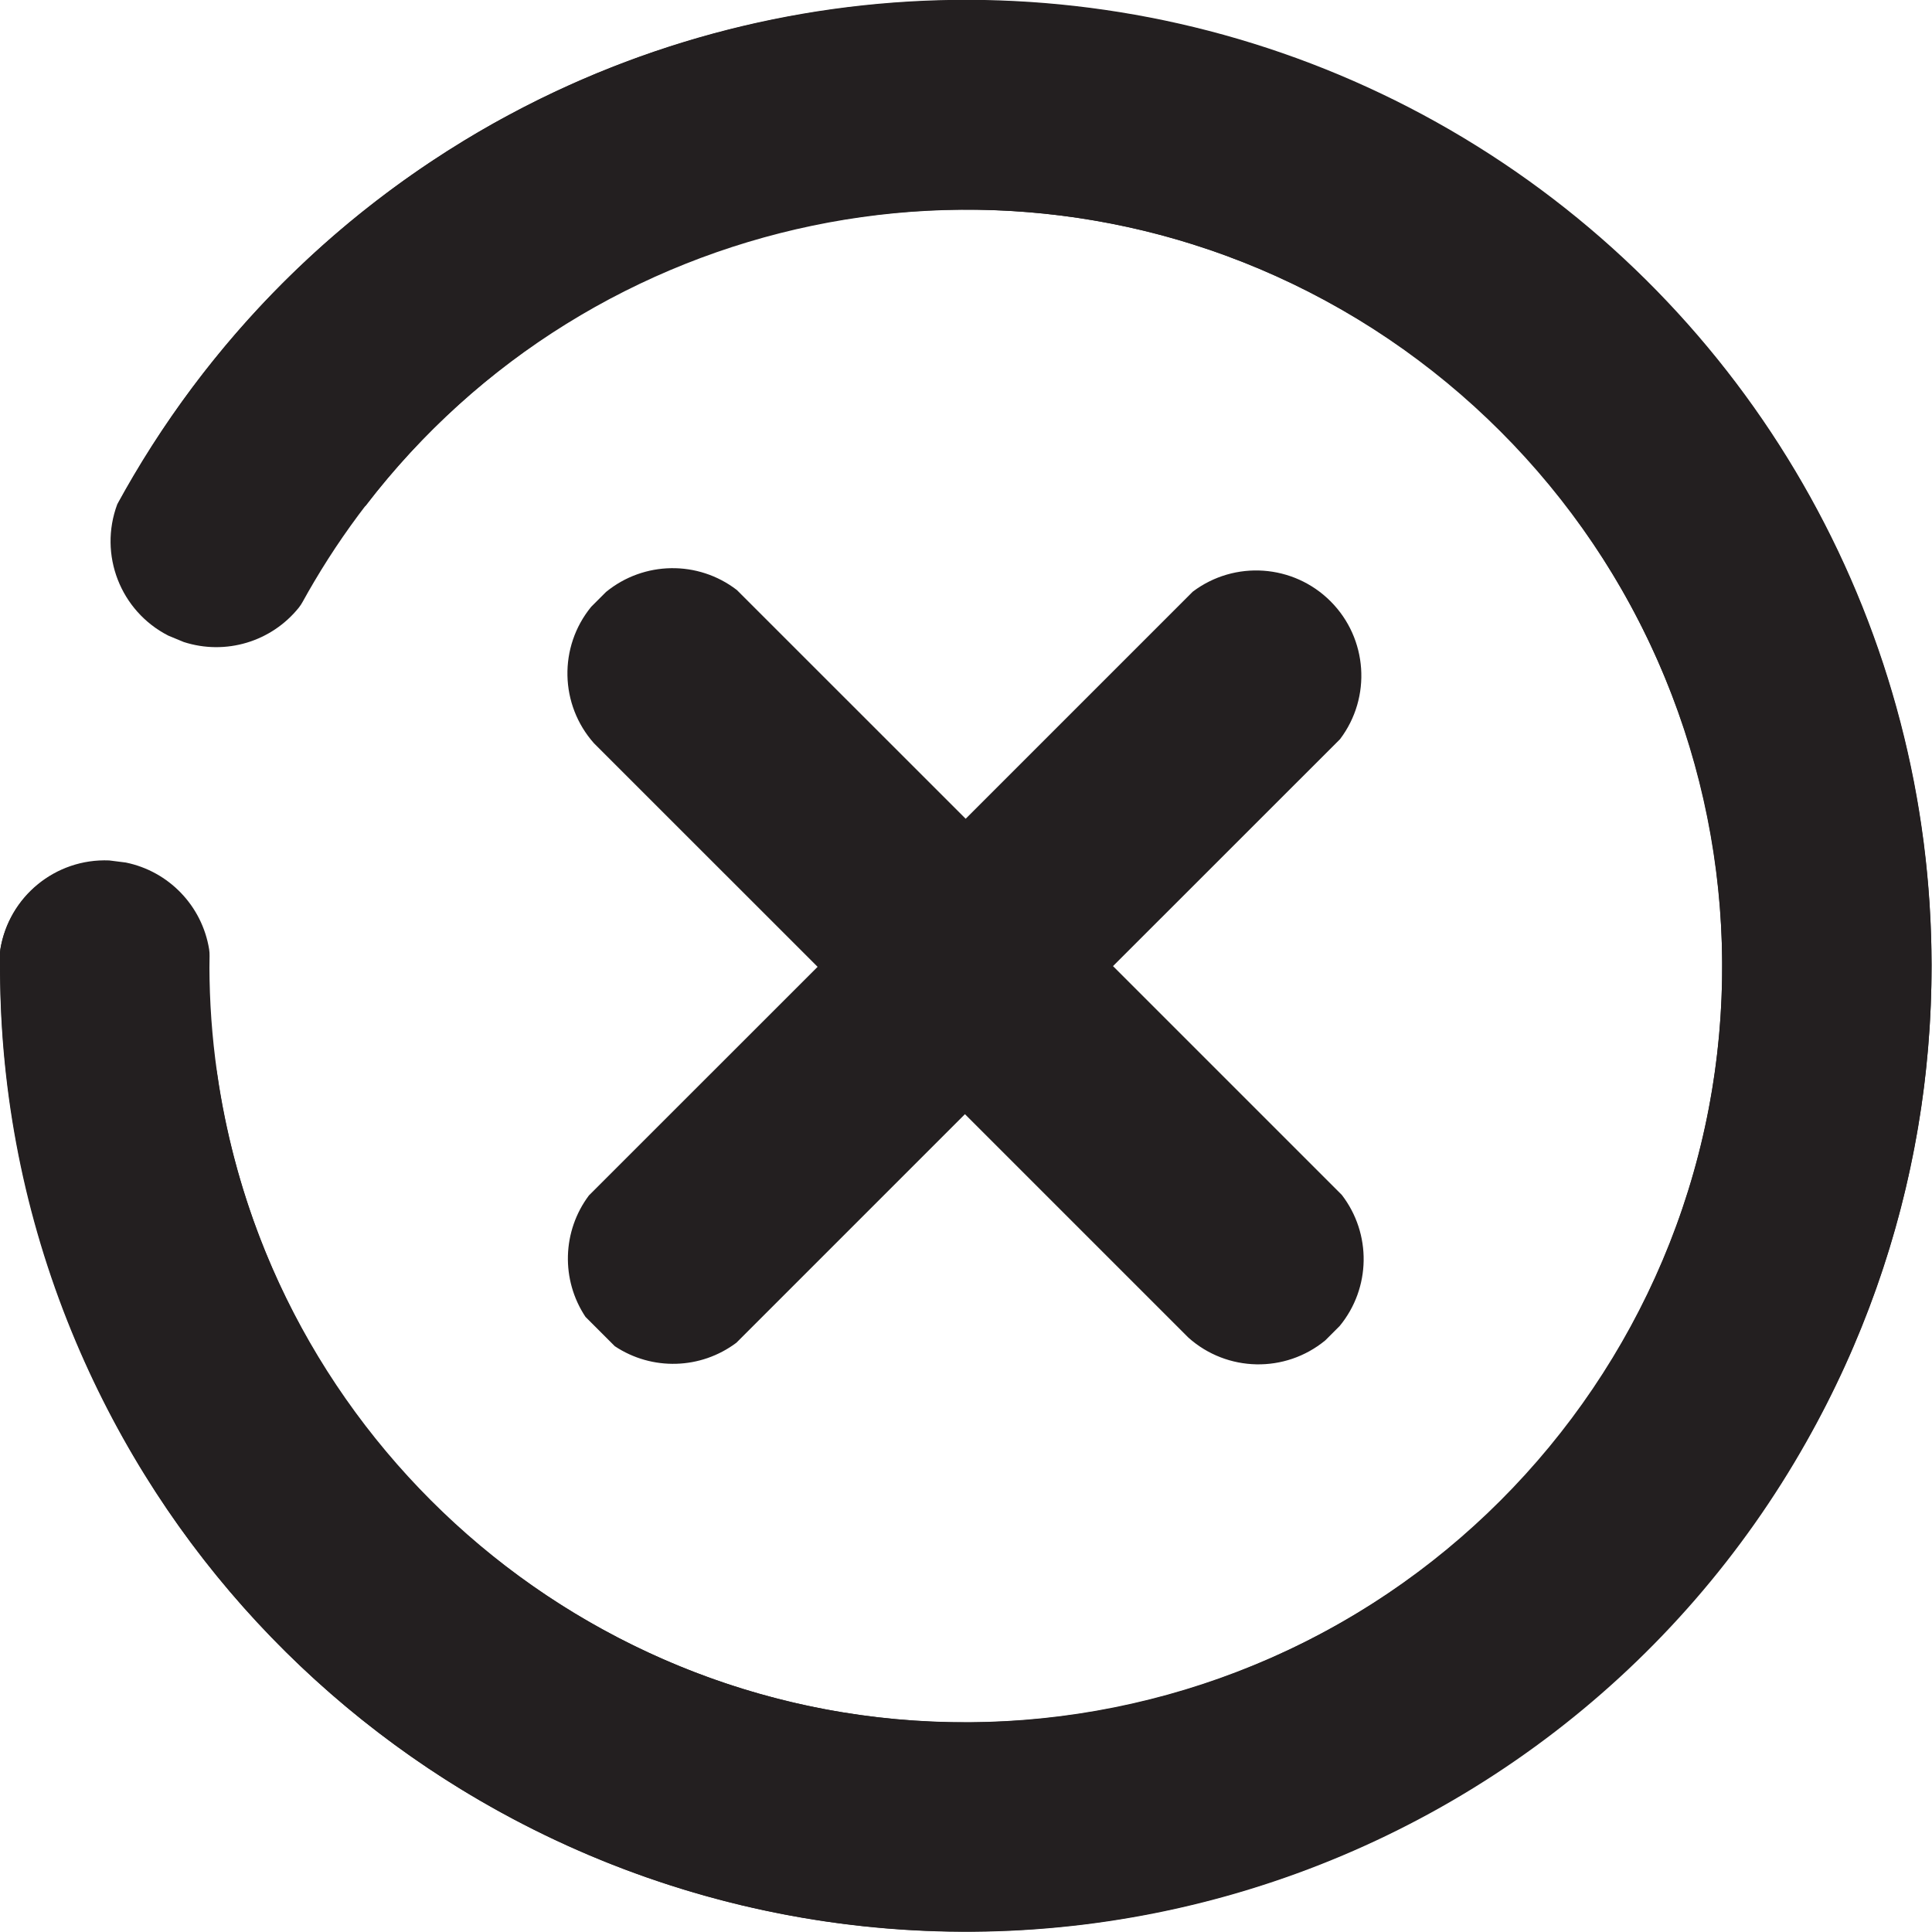
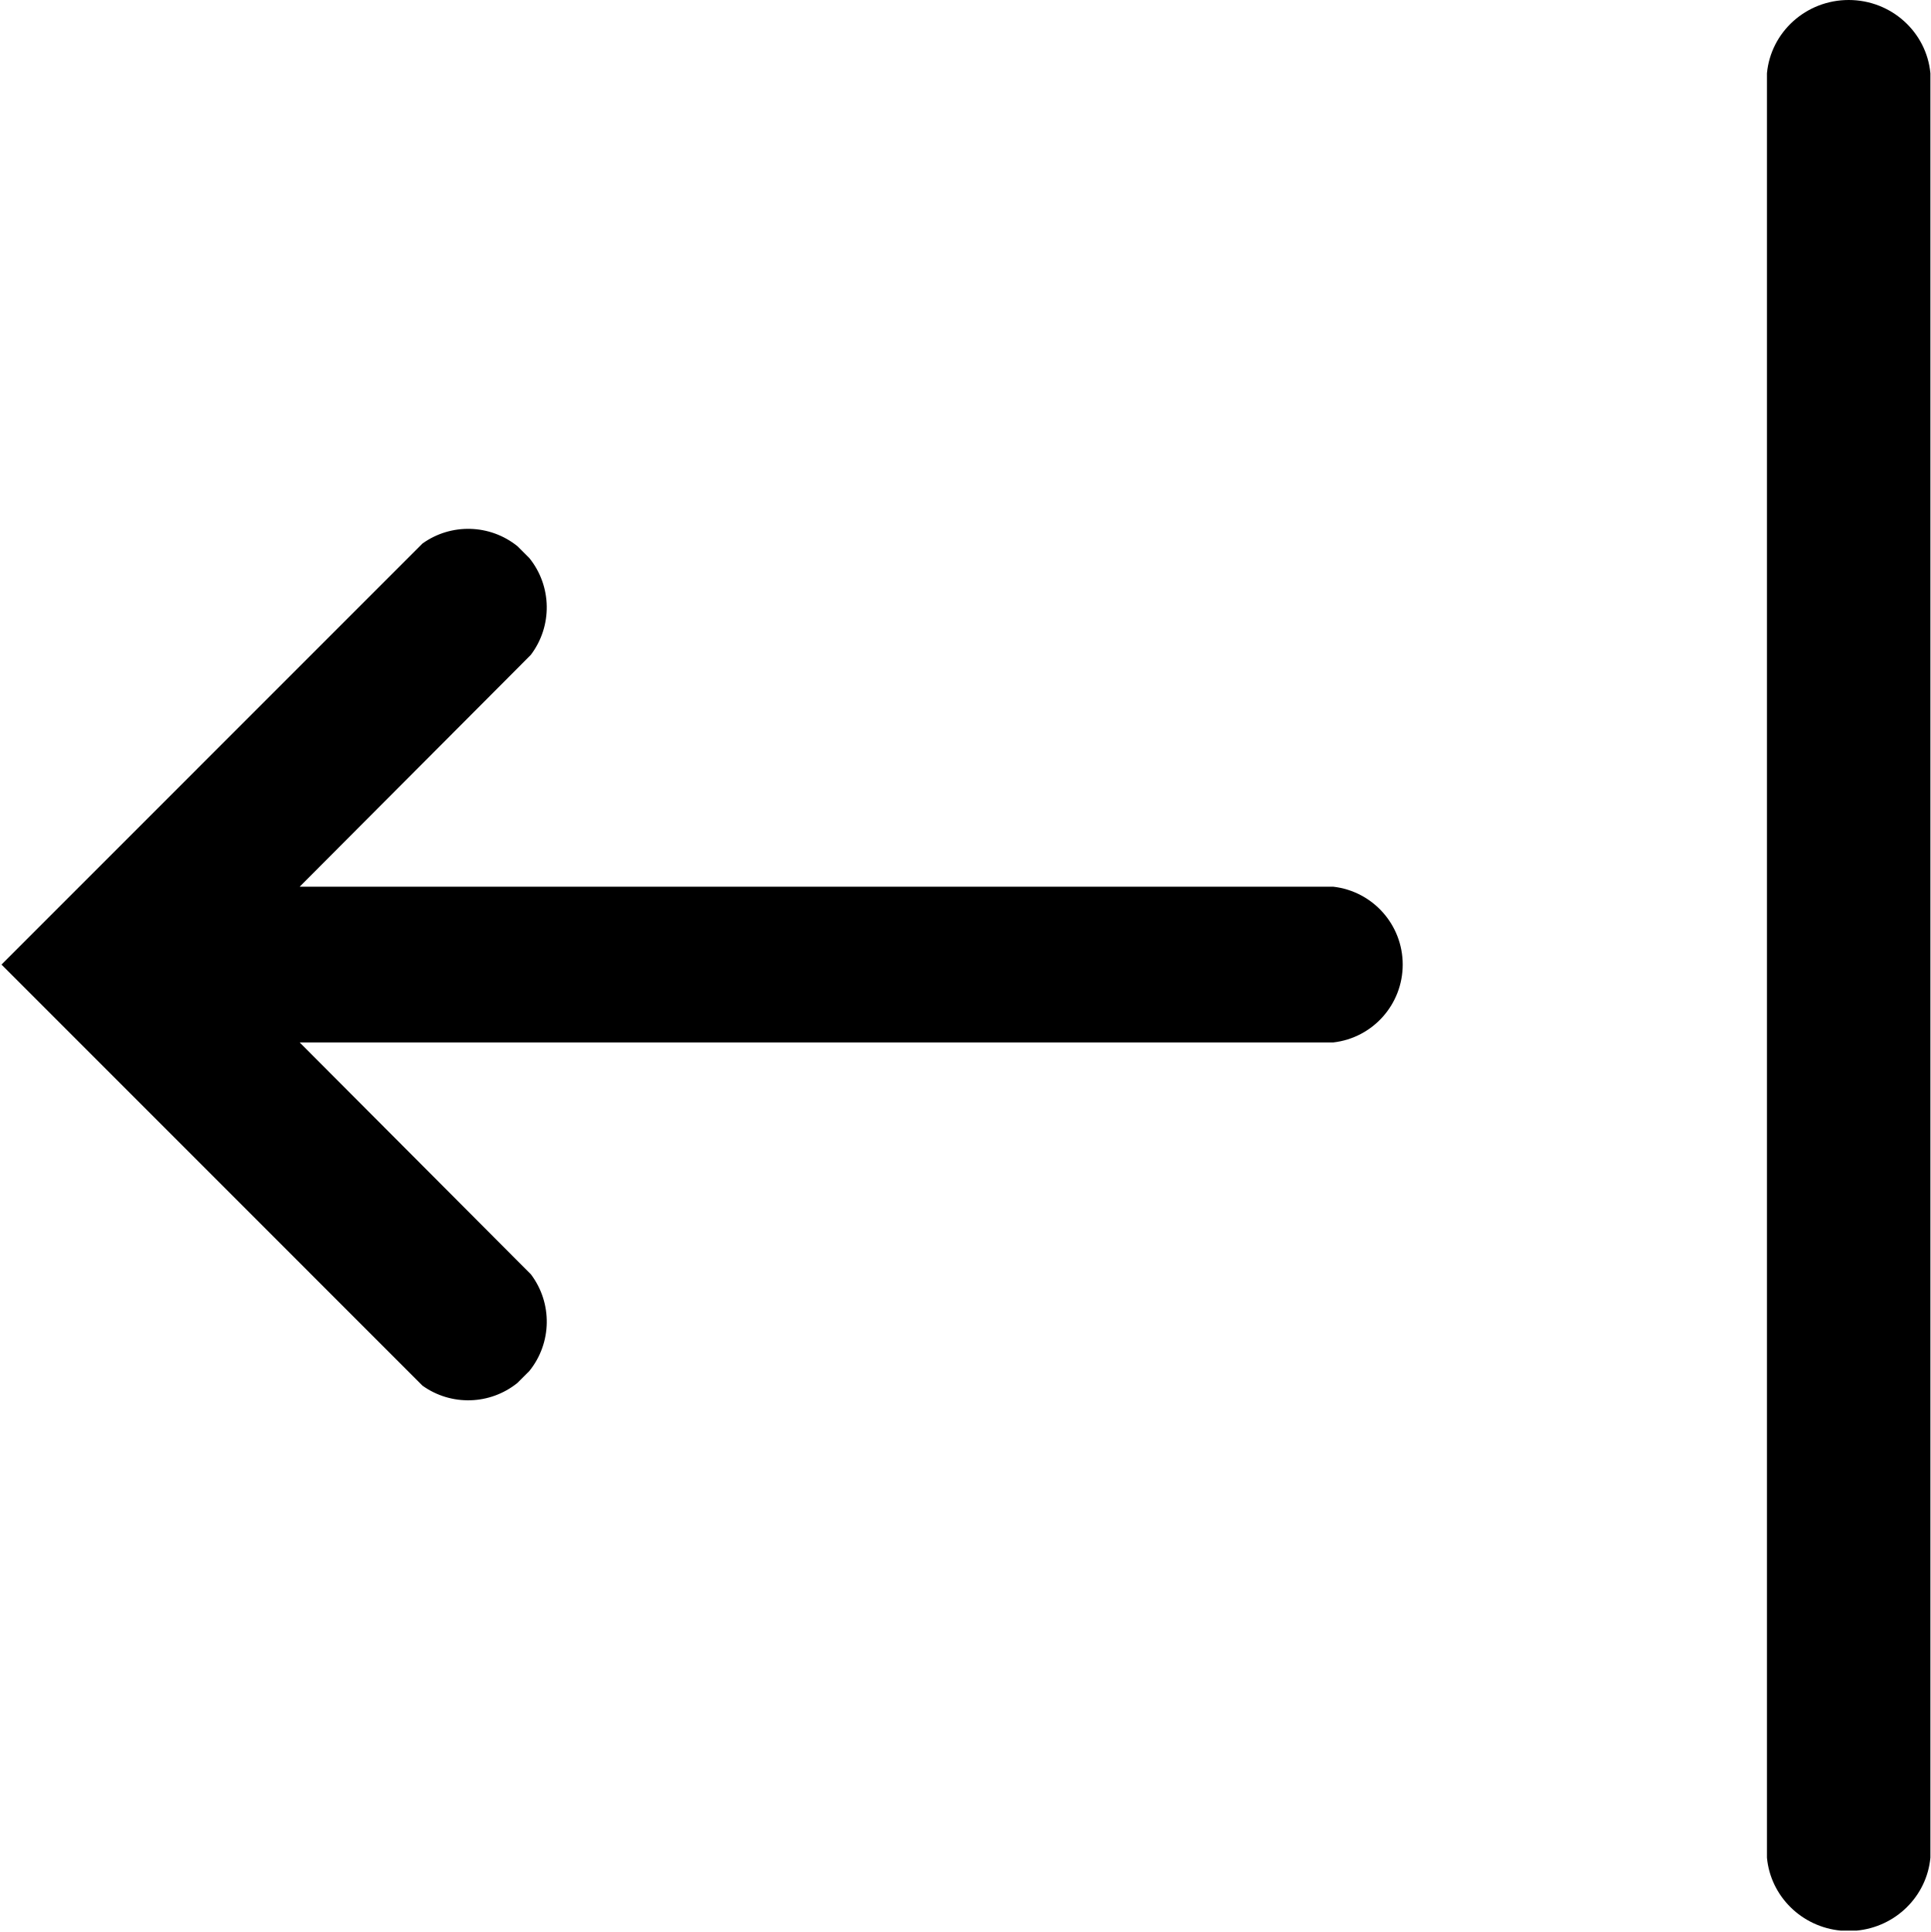
- <svg xmlns="http://www.w3.org/2000/svg" viewBox="0 0 922.61 922.63">
+ <svg xmlns="http://www.w3.org/2000/svg" viewBox="0 0 2600 2601.84">
  <defs>
-     <style>.cls-1{fill:#231f20;}</style>
+     <style>.cls-1{fill:none;}</style>
  </defs>
  <g id="Layer_2" data-name="Layer 2">
+     <g id="Container">
+       <rect class="cls-1" width="2600" height="2601.84" />
+     </g>
    <g id="Exit">
-       <path class="cls-1" d="M639.8,633.19l-6.94,6.94a50.22,50.22,0,0,1-65.3-1.31L460.81,532.08,351.68,641.21a50.3,50.3,0,0,1-58.08,1.67l-14-14a50.3,50.3,0,0,1,1.64-58L390.45,461.71,283.7,355a50.24,50.24,0,0,1-1.38-65.22l7.1-7.1a50.27,50.27,0,0,1,62.47-.92L461.16,391,569.61,282.55A50.25,50.25,0,0,1,639.93,353L531.52,461.37,640.78,570.63A50.26,50.26,0,0,1,639.8,633.19Z" />
-       <path class="cls-1" d="M922.42,461.31A461.32,461.32,0,0,1,36.26,640.86,457.82,457.82,0,0,1,.08,469.34v0C0,466.66,0,464,0,461.31v-6.76a50.51,50.51,0,0,1,46-43.24l57.45,100C127.86,686.92,279,822.53,461.21,822.53c199.17,0,361.21-162,361.21-361.22S660.38,100.1,461.21,100.1c-110.42,0-213.33,49.54-282.36,135.91a361.9,361.9,0,0,0-28.78,41.7c-1.9,3.2-3.73,6.41-5.52,9.66a19.75,19.75,0,0,1-1.82,2.77,50.56,50.56,0,0,1-55,16.45l-7.38-3.06,0,0A50.58,50.58,0,0,1,56,240.81q3.78-6.93,7.78-13.71A463,463,0,0,1,257.91,47.22,461.08,461.08,0,0,1,922.42,461.31Z" />
-       <path class="cls-1" d="M862.61,688.6A461.32,461.32,0,0,0,180,95.67,458,458,0,0,0,64,227.09v0c-1.37,2.28-2.7,4.61-4,6.93l-3.33,5.88a50.51,50.51,0,0,0,18.71,60.29l99.27-58.7C282.4,100.73,480.74,57.21,639.3,147c173.3,98.15,234.45,319,136.3,492.32s-319,234.45-492.31,136.3c-96.08-54.41-161.21-148.23-178.72-257.4a362.86,362.86,0,0,1-4.49-50.47c-.08-3.71-.09-7.42,0-11.13a18.24,18.24,0,0,0-.21-3.3A50.57,50.57,0,0,0,60.06,411.9l-7.93-1h0a50.59,50.59,0,0,0-52,42.59q-.12,7.89,0,15.76A463,463,0,0,0,80.33,721.45,461.64,461.64,0,0,0,742.59,827,458.51,458.51,0,0,0,862.61,688.6Z" />
+       <path d="M2600,98.71V2501.77c-4.85,52-46.89,93.4-99.71,98.23h-20.74c-52.81-4.83-94.85-46.23-99.7-98.23V98.71C2385,43.35,2432.33,0,2489.92,0S2594.84,43.35,2600,98.71Z" />
+       <path d="M2,1299,544.47,756.51l24.58-24.58A105.82,105.82,0,0,1,697,735.62l16,16a105.82,105.82,0,0,1,2,130.21l0,0L694.7,902.25h0L403.61,1194.13H1795.68a105.55,105.55,0,0,1,.1,209.73H403.61L694.73,1695.8,715,1716.07A105.8,105.8,0,0,1,713,1846.31l-16.13,16.12a105.78,105.78,0,0,1-127.82,3.67Z" />
    </g>
  </g>
</svg>
